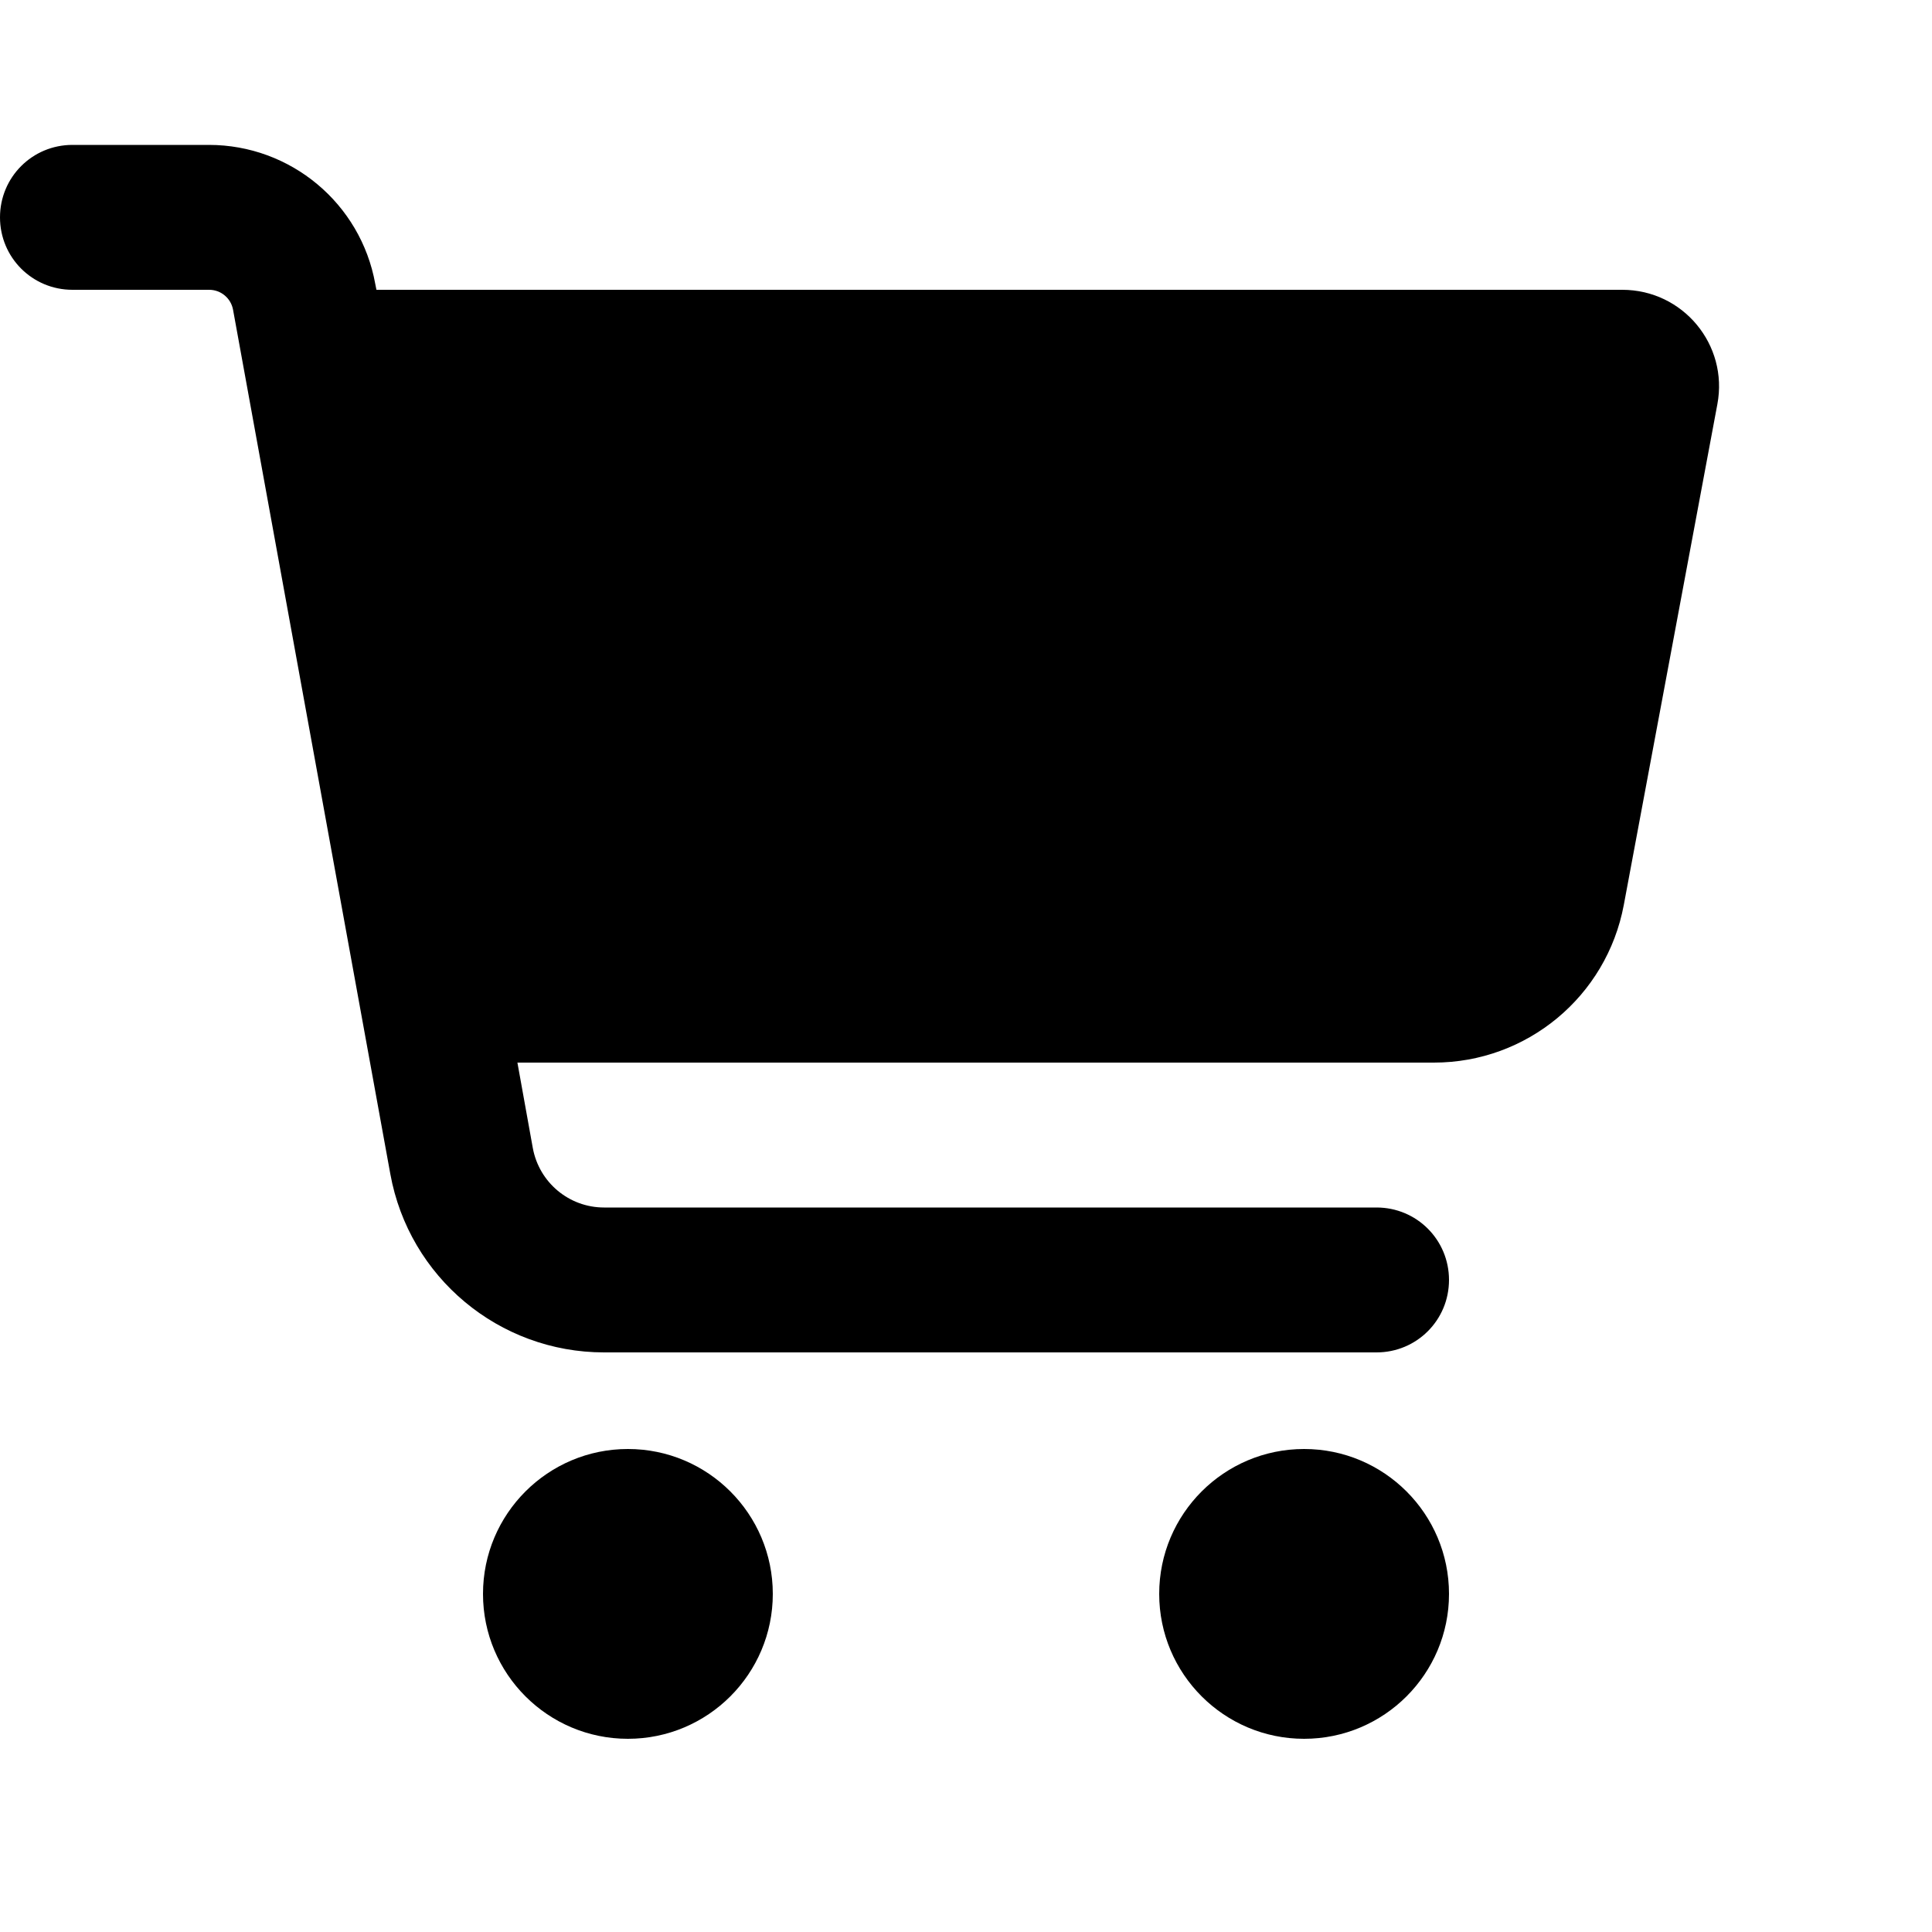
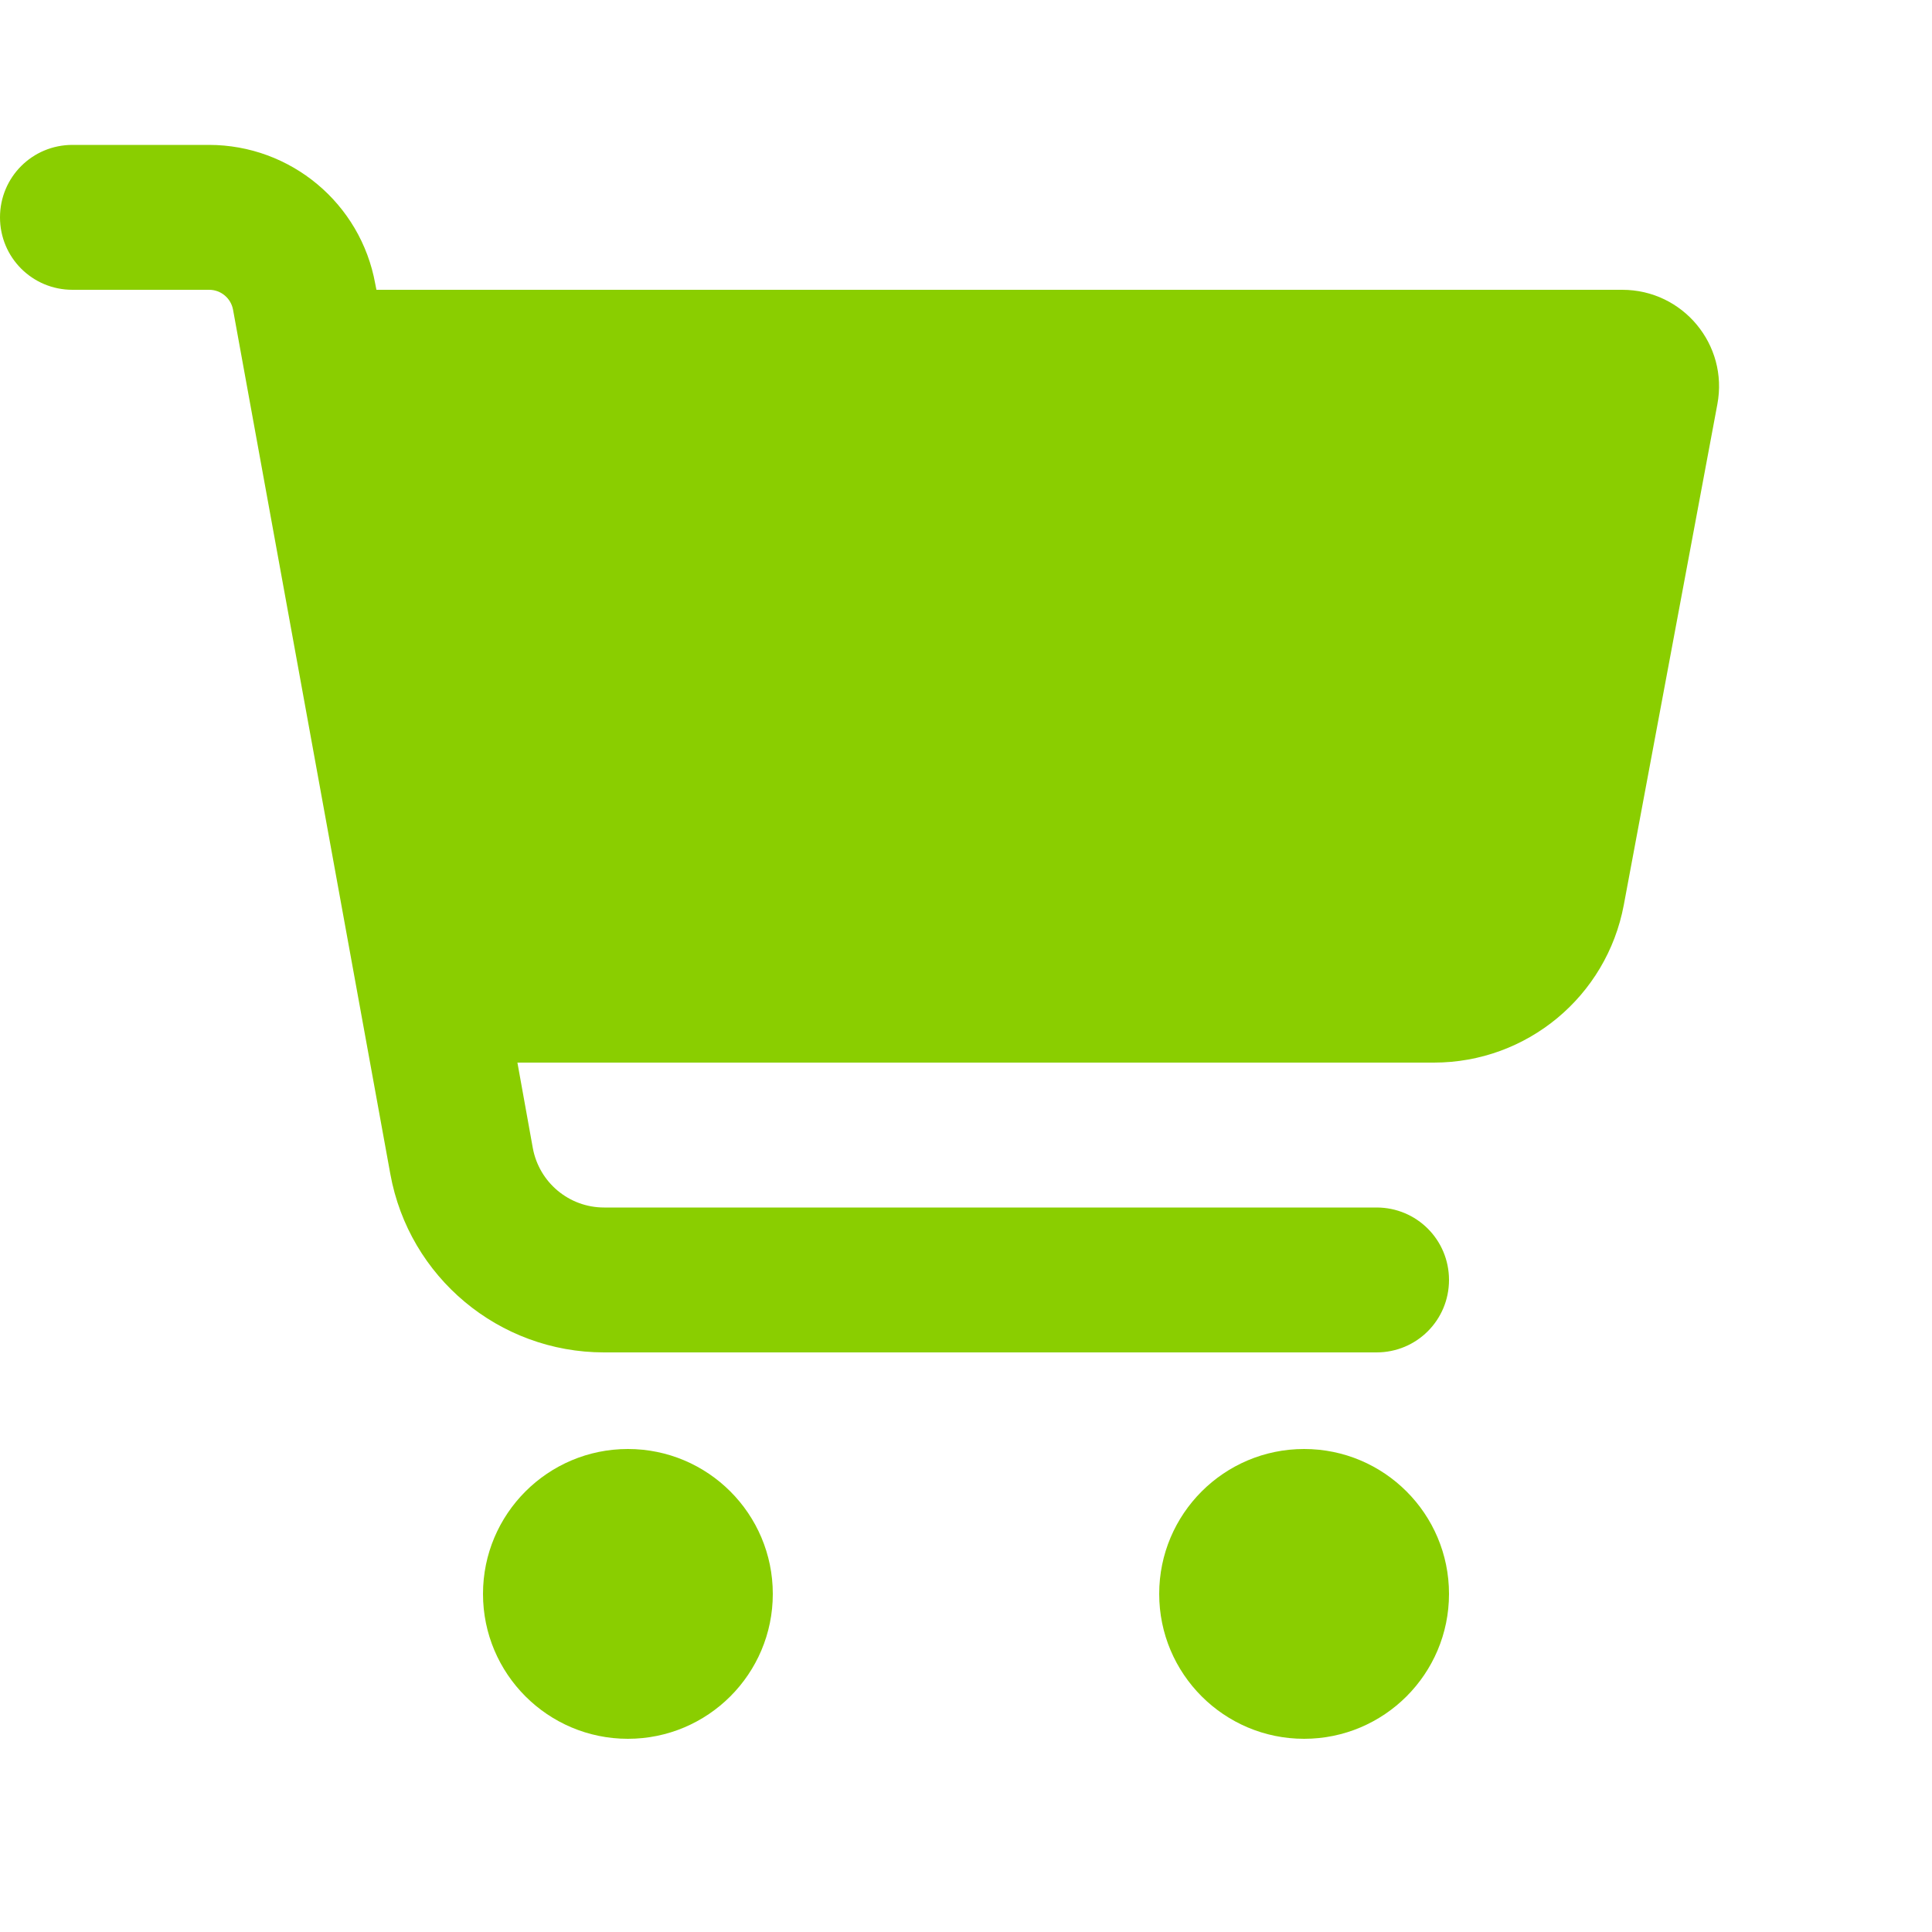
- <svg xmlns="http://www.w3.org/2000/svg" viewBox="0 0 640 640">
+ <svg xmlns="http://www.w3.org/2000/svg" fill="#8ACE00" viewBox="0 0 640 640">
  <path d="M24 48C10.7 48 0 58.7 0 72C0 85.3 10.7 96 24 96L69.3 96C73.2 96 76.5 98.8 77.2 102.6L129.3 388.9C135.5 423.1 165.3 448 200.1 448L456 448C469.3 448 480 437.3 480 424C480 410.7 469.3 400 456 400L200.1 400C188.5 400 178.6 391.7 176.5 380.3L171.4 352L475 352C505.8 352 532.2 330.1 537.9 299.8L568.9 133.9C572.6 114.2 557.5 96 537.4 96L124.7 96L124.3 94C119.5 67.4 96.3 48 69.2 48L24 48zM208 576C234.5 576 256 554.5 256 528C256 501.5 234.5 480 208 480C181.5 480 160 501.5 160 528C160 554.5 181.5 576 208 576zM432 576C458.5 576 480 554.5 480 528C480 501.5 458.5 480 432 480C405.5 480 384 501.5 384 528C384 554.5 405.5 576 432 576z" />
</svg>
